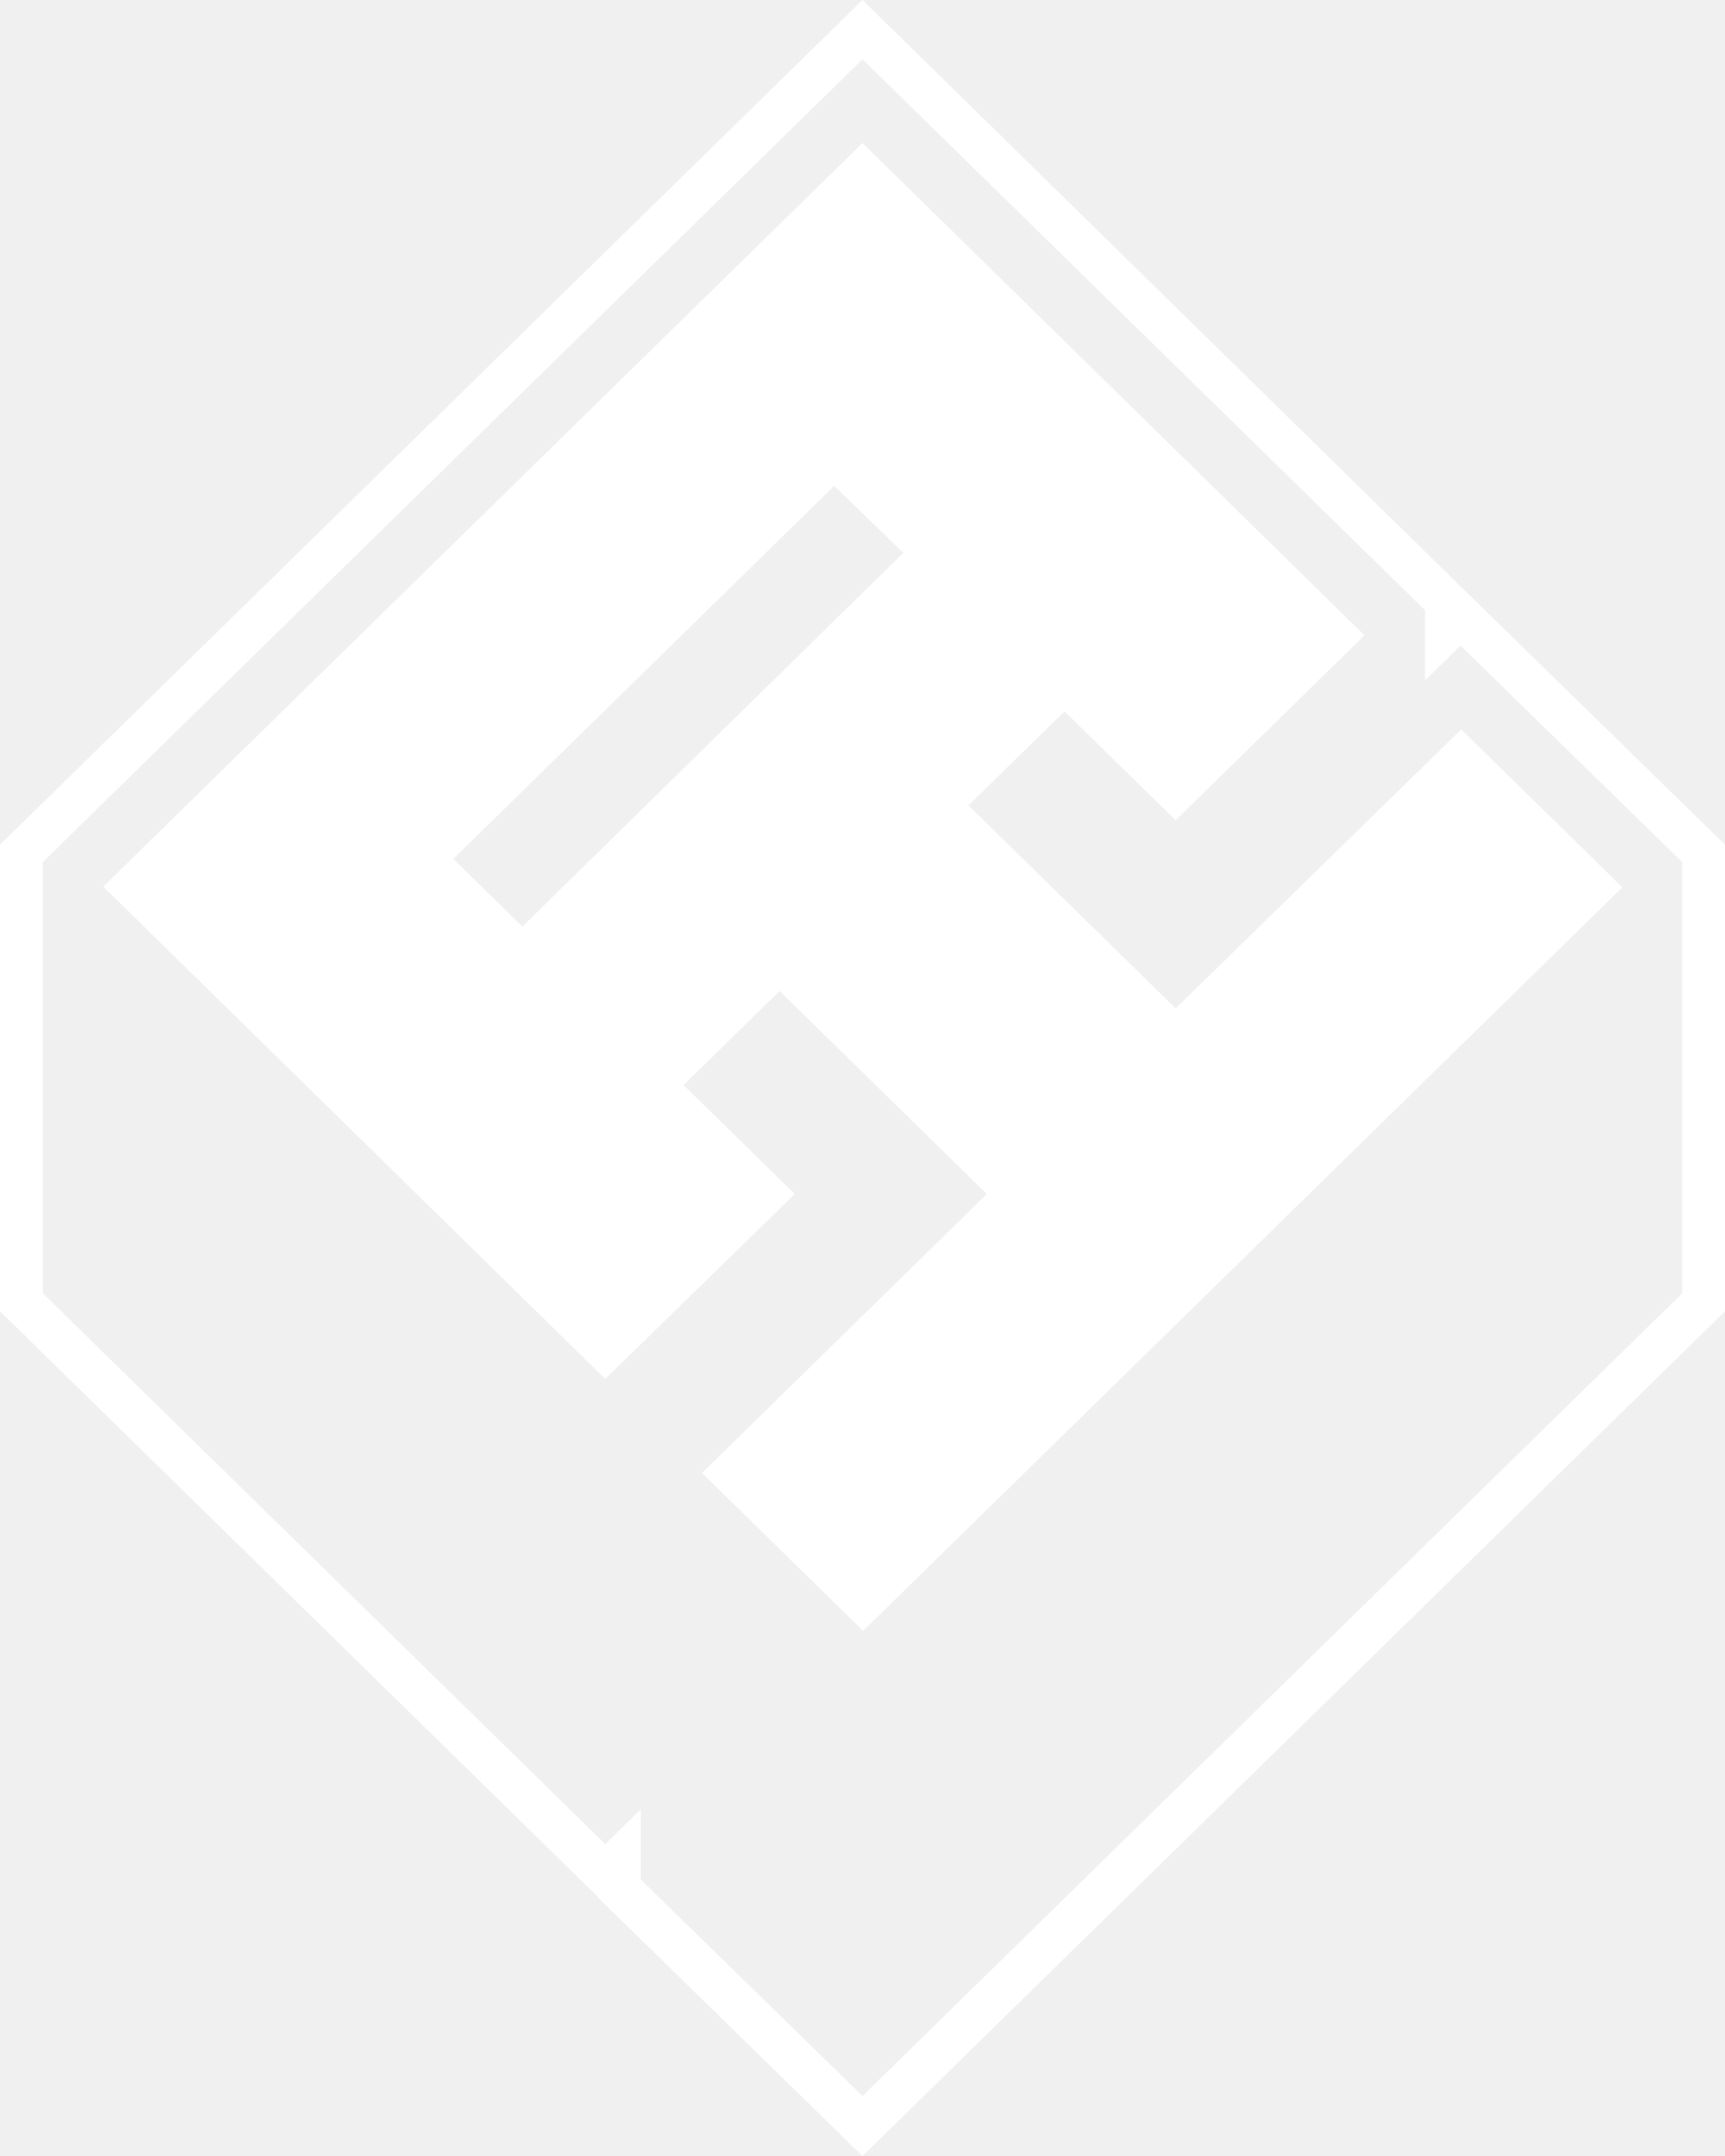
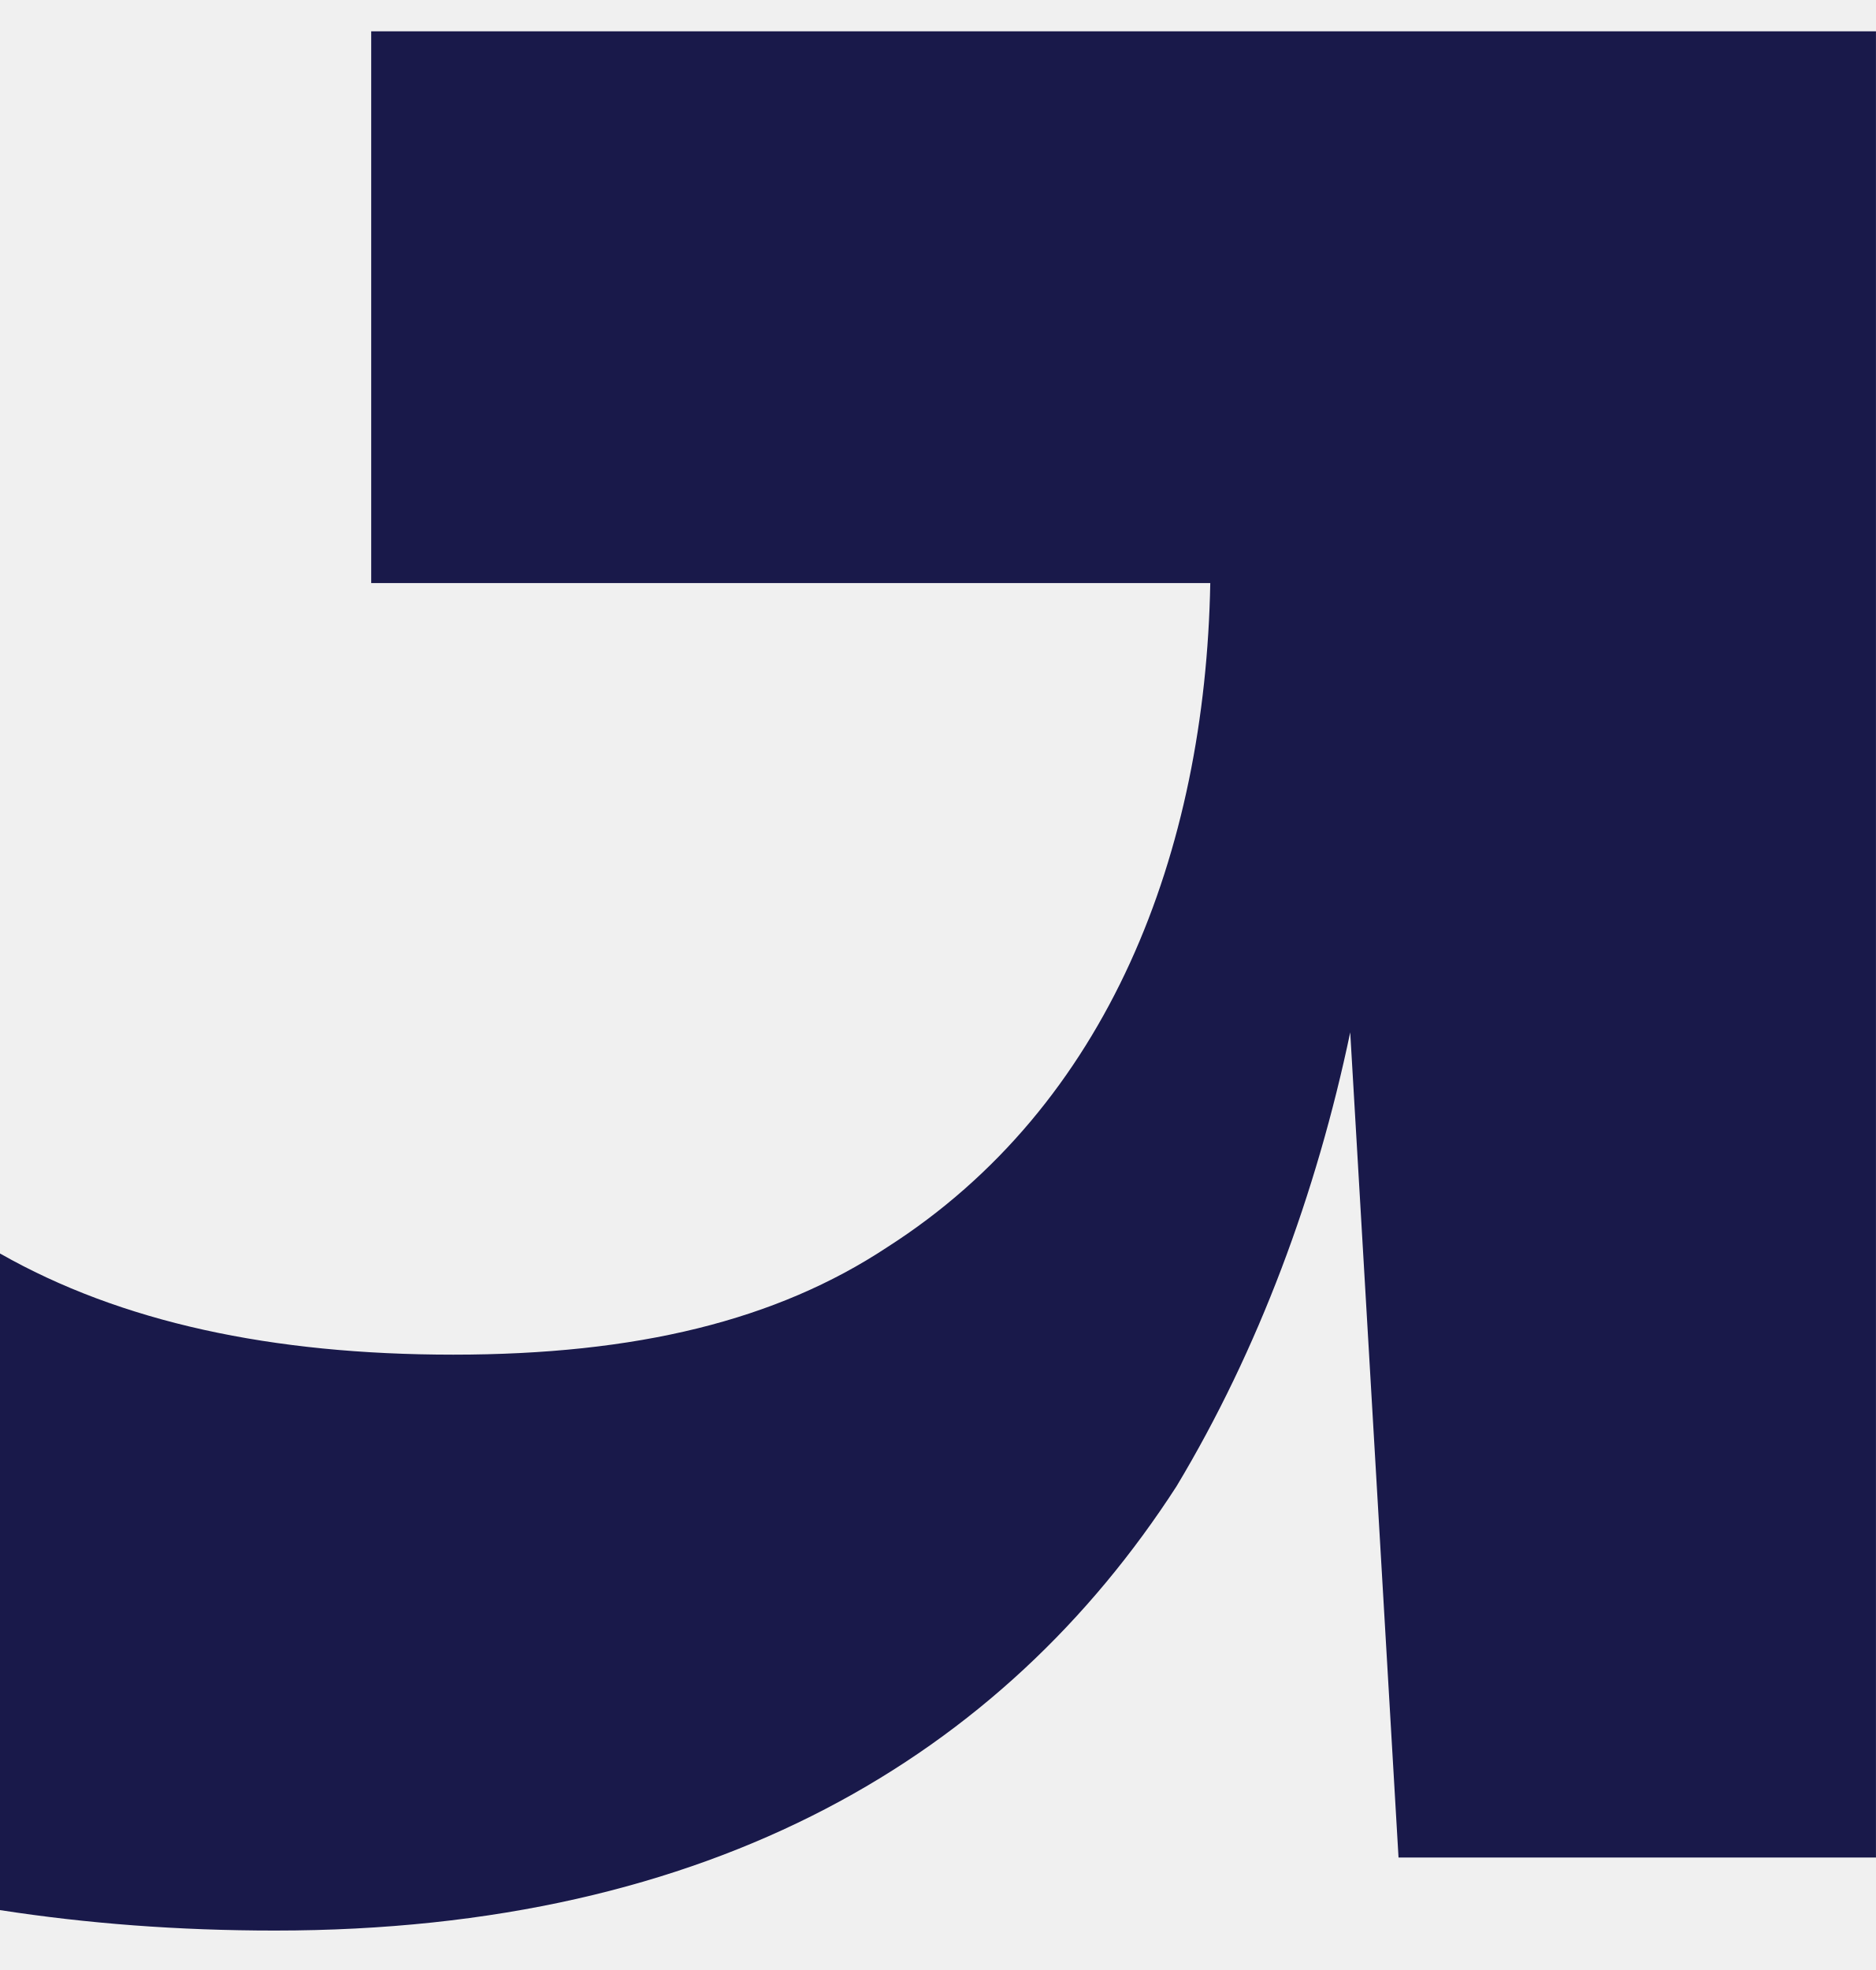
- <svg xmlns="http://www.w3.org/2000/svg" width="32" height="40" viewBox="0 0 32 40" fill="none">
-   <path d="M21.809 18.709L17.965 14.943L19.747 13.198L21.809 15.218L25.312 11.787L16 2.654L1.916 16.45L11.228 25.583L14.743 22.152L12.68 20.131L14.462 18.386L18.307 22.152L13.022 27.328L16.012 30.257L30.096 16.462L27.106 13.533L21.809 18.709ZM9.69 17.191L8.409 15.935L15.475 9.014L16.757 10.257L9.69 17.191ZM27.228 11.01L16 0L0 15.672V24.328L11.094 35.194V35.206L16 40L32 24.328V15.672L27.228 11.01ZM31.207 23.993L16 38.888L11.887 34.871V33.569L11.228 34.214L0.793 23.993V15.995L16 1.1L26.435 11.321V12.624L27.094 11.979L31.207 15.995V23.993Z" fill="white" />
+ <svg xmlns="http://www.w3.org/2000/svg" width="40" height="42" viewBox="0 0 40 42" fill="none">
+   <path d="M7.915 0.667V12.431H25.806C25.7 18.16 23.647 23.567 18.921 26.588C16.557 28.152 13.573 28.881 9.665 28.881C5.792 28.881 2.575 28.188 0 26.724V40.723C1.848 41.009 3.795 41.159 5.862 41.159C15.217 41.159 21.39 37.409 25.086 31.688C26.836 28.774 28.07 25.445 28.79 22.009L29.82 39.602H40V0.667H7.915Z" fill="#19194A" />
</svg>
